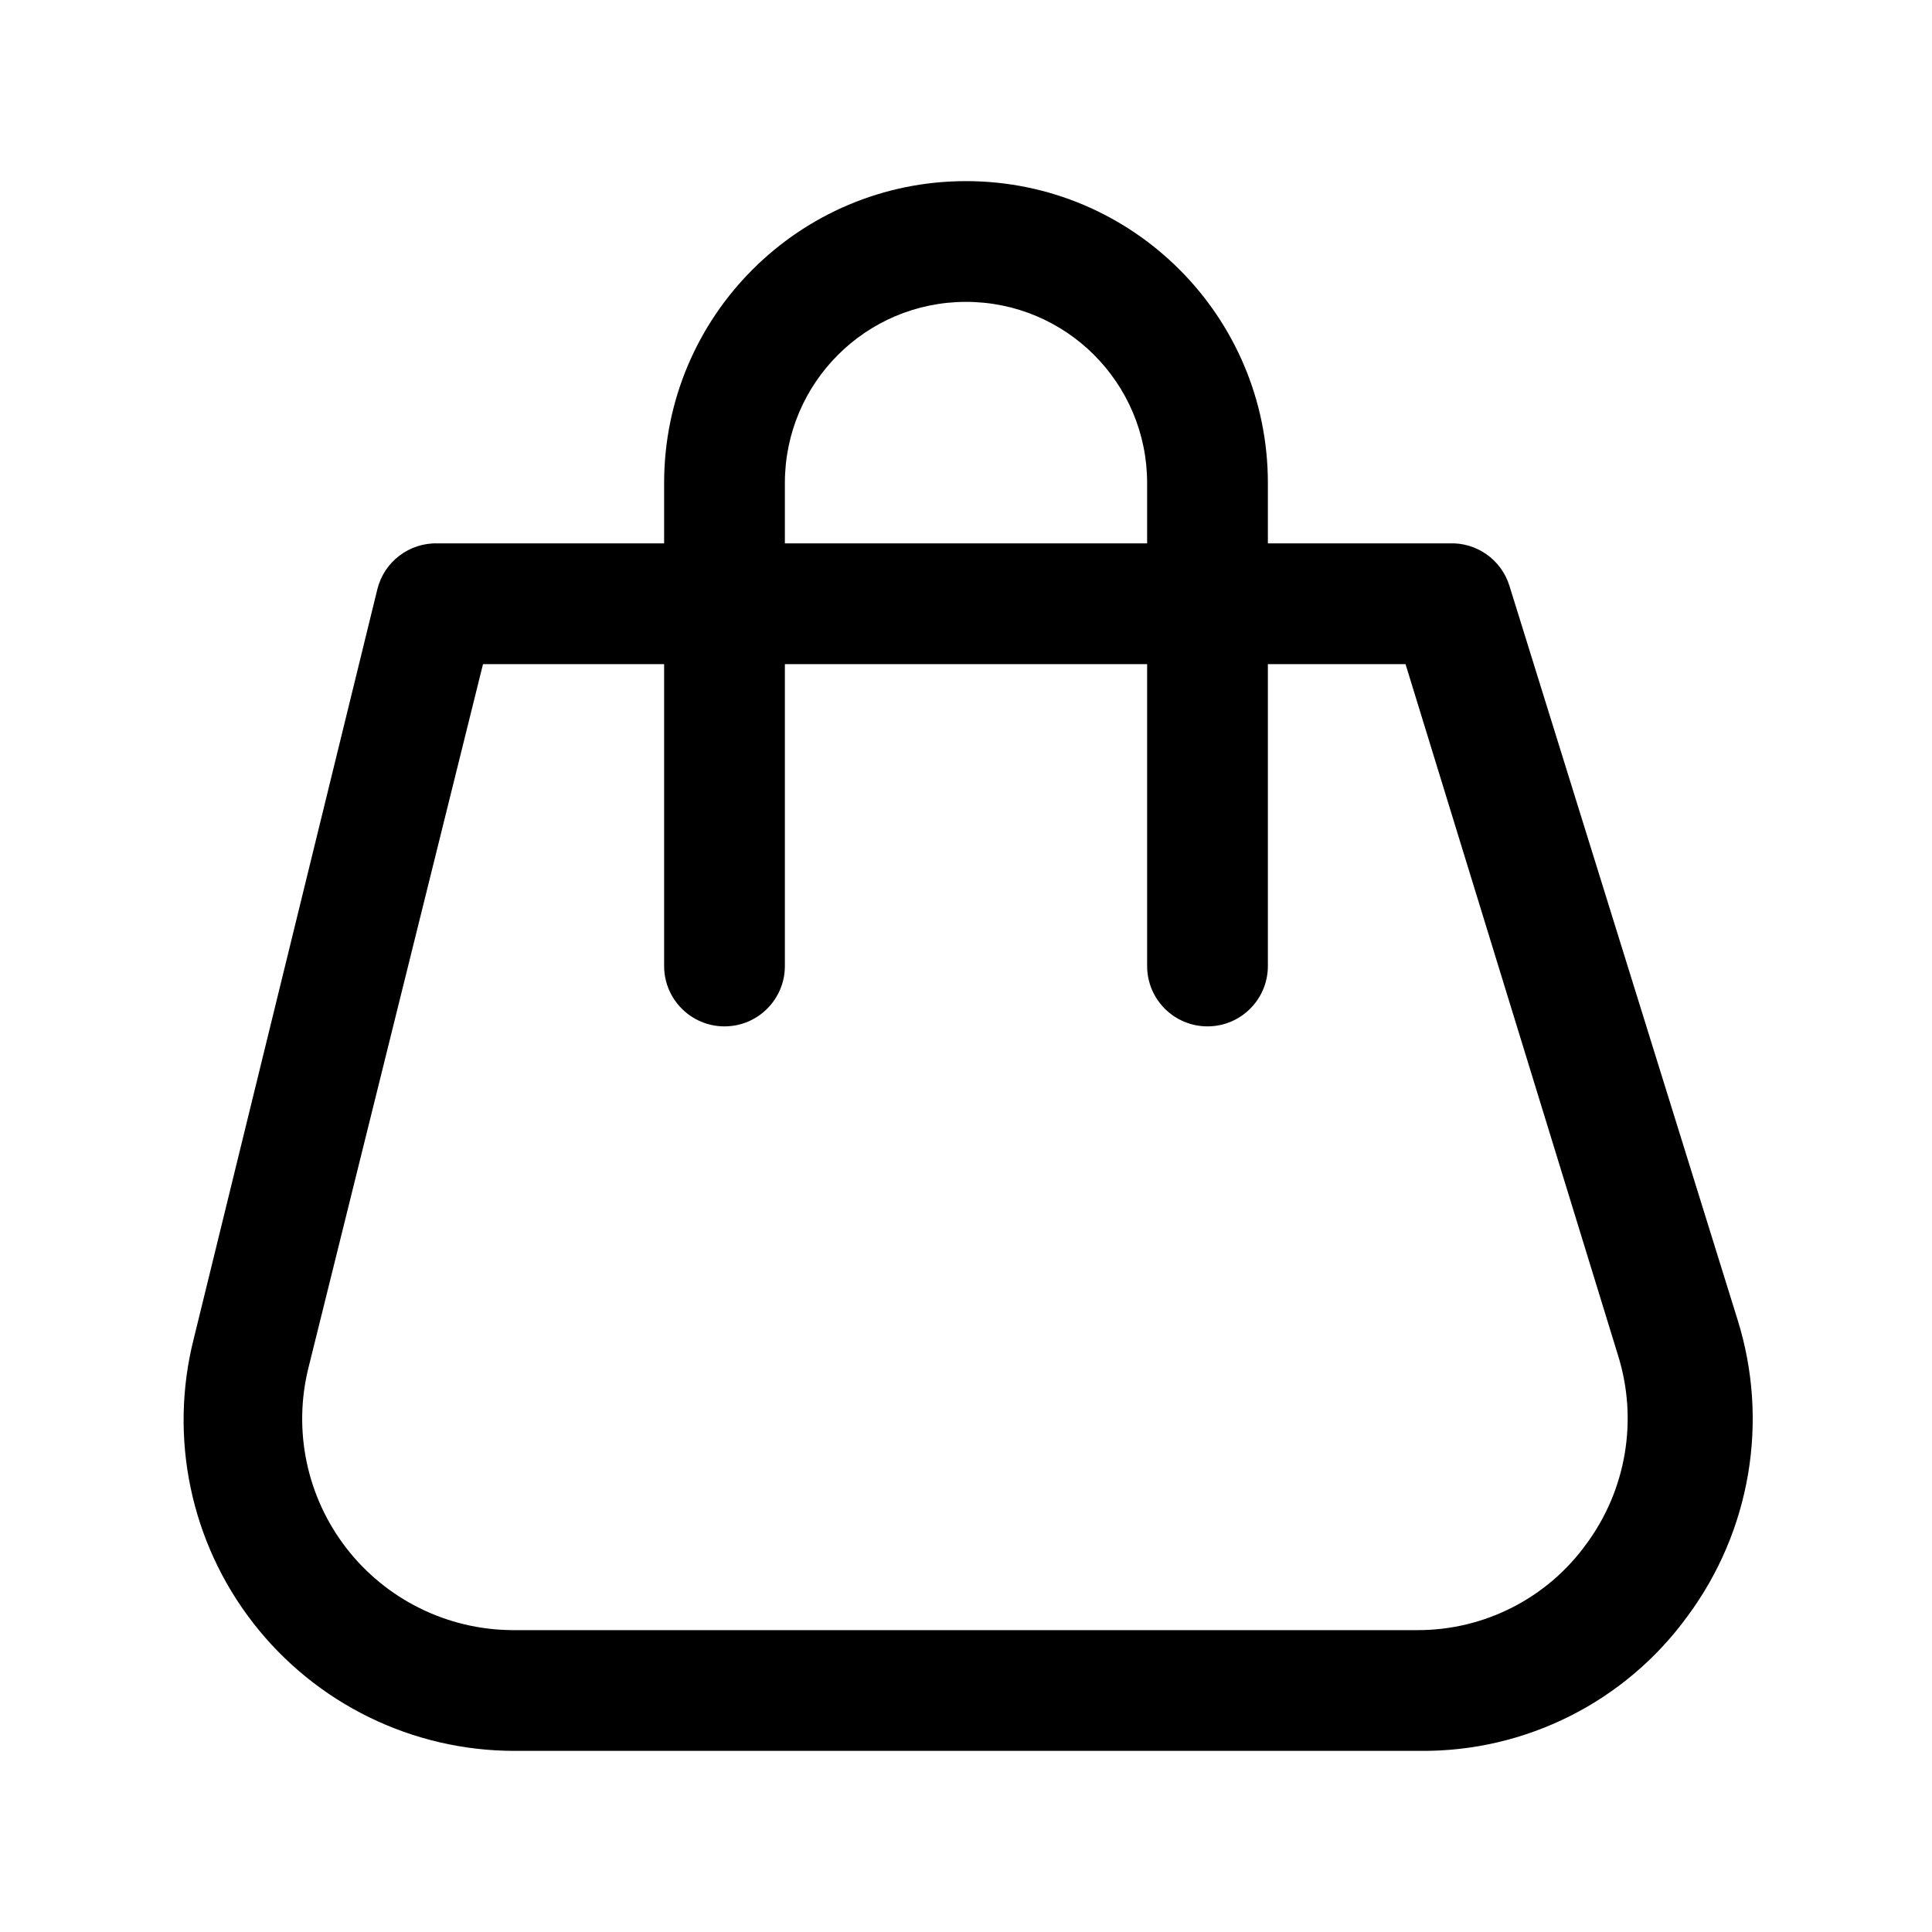
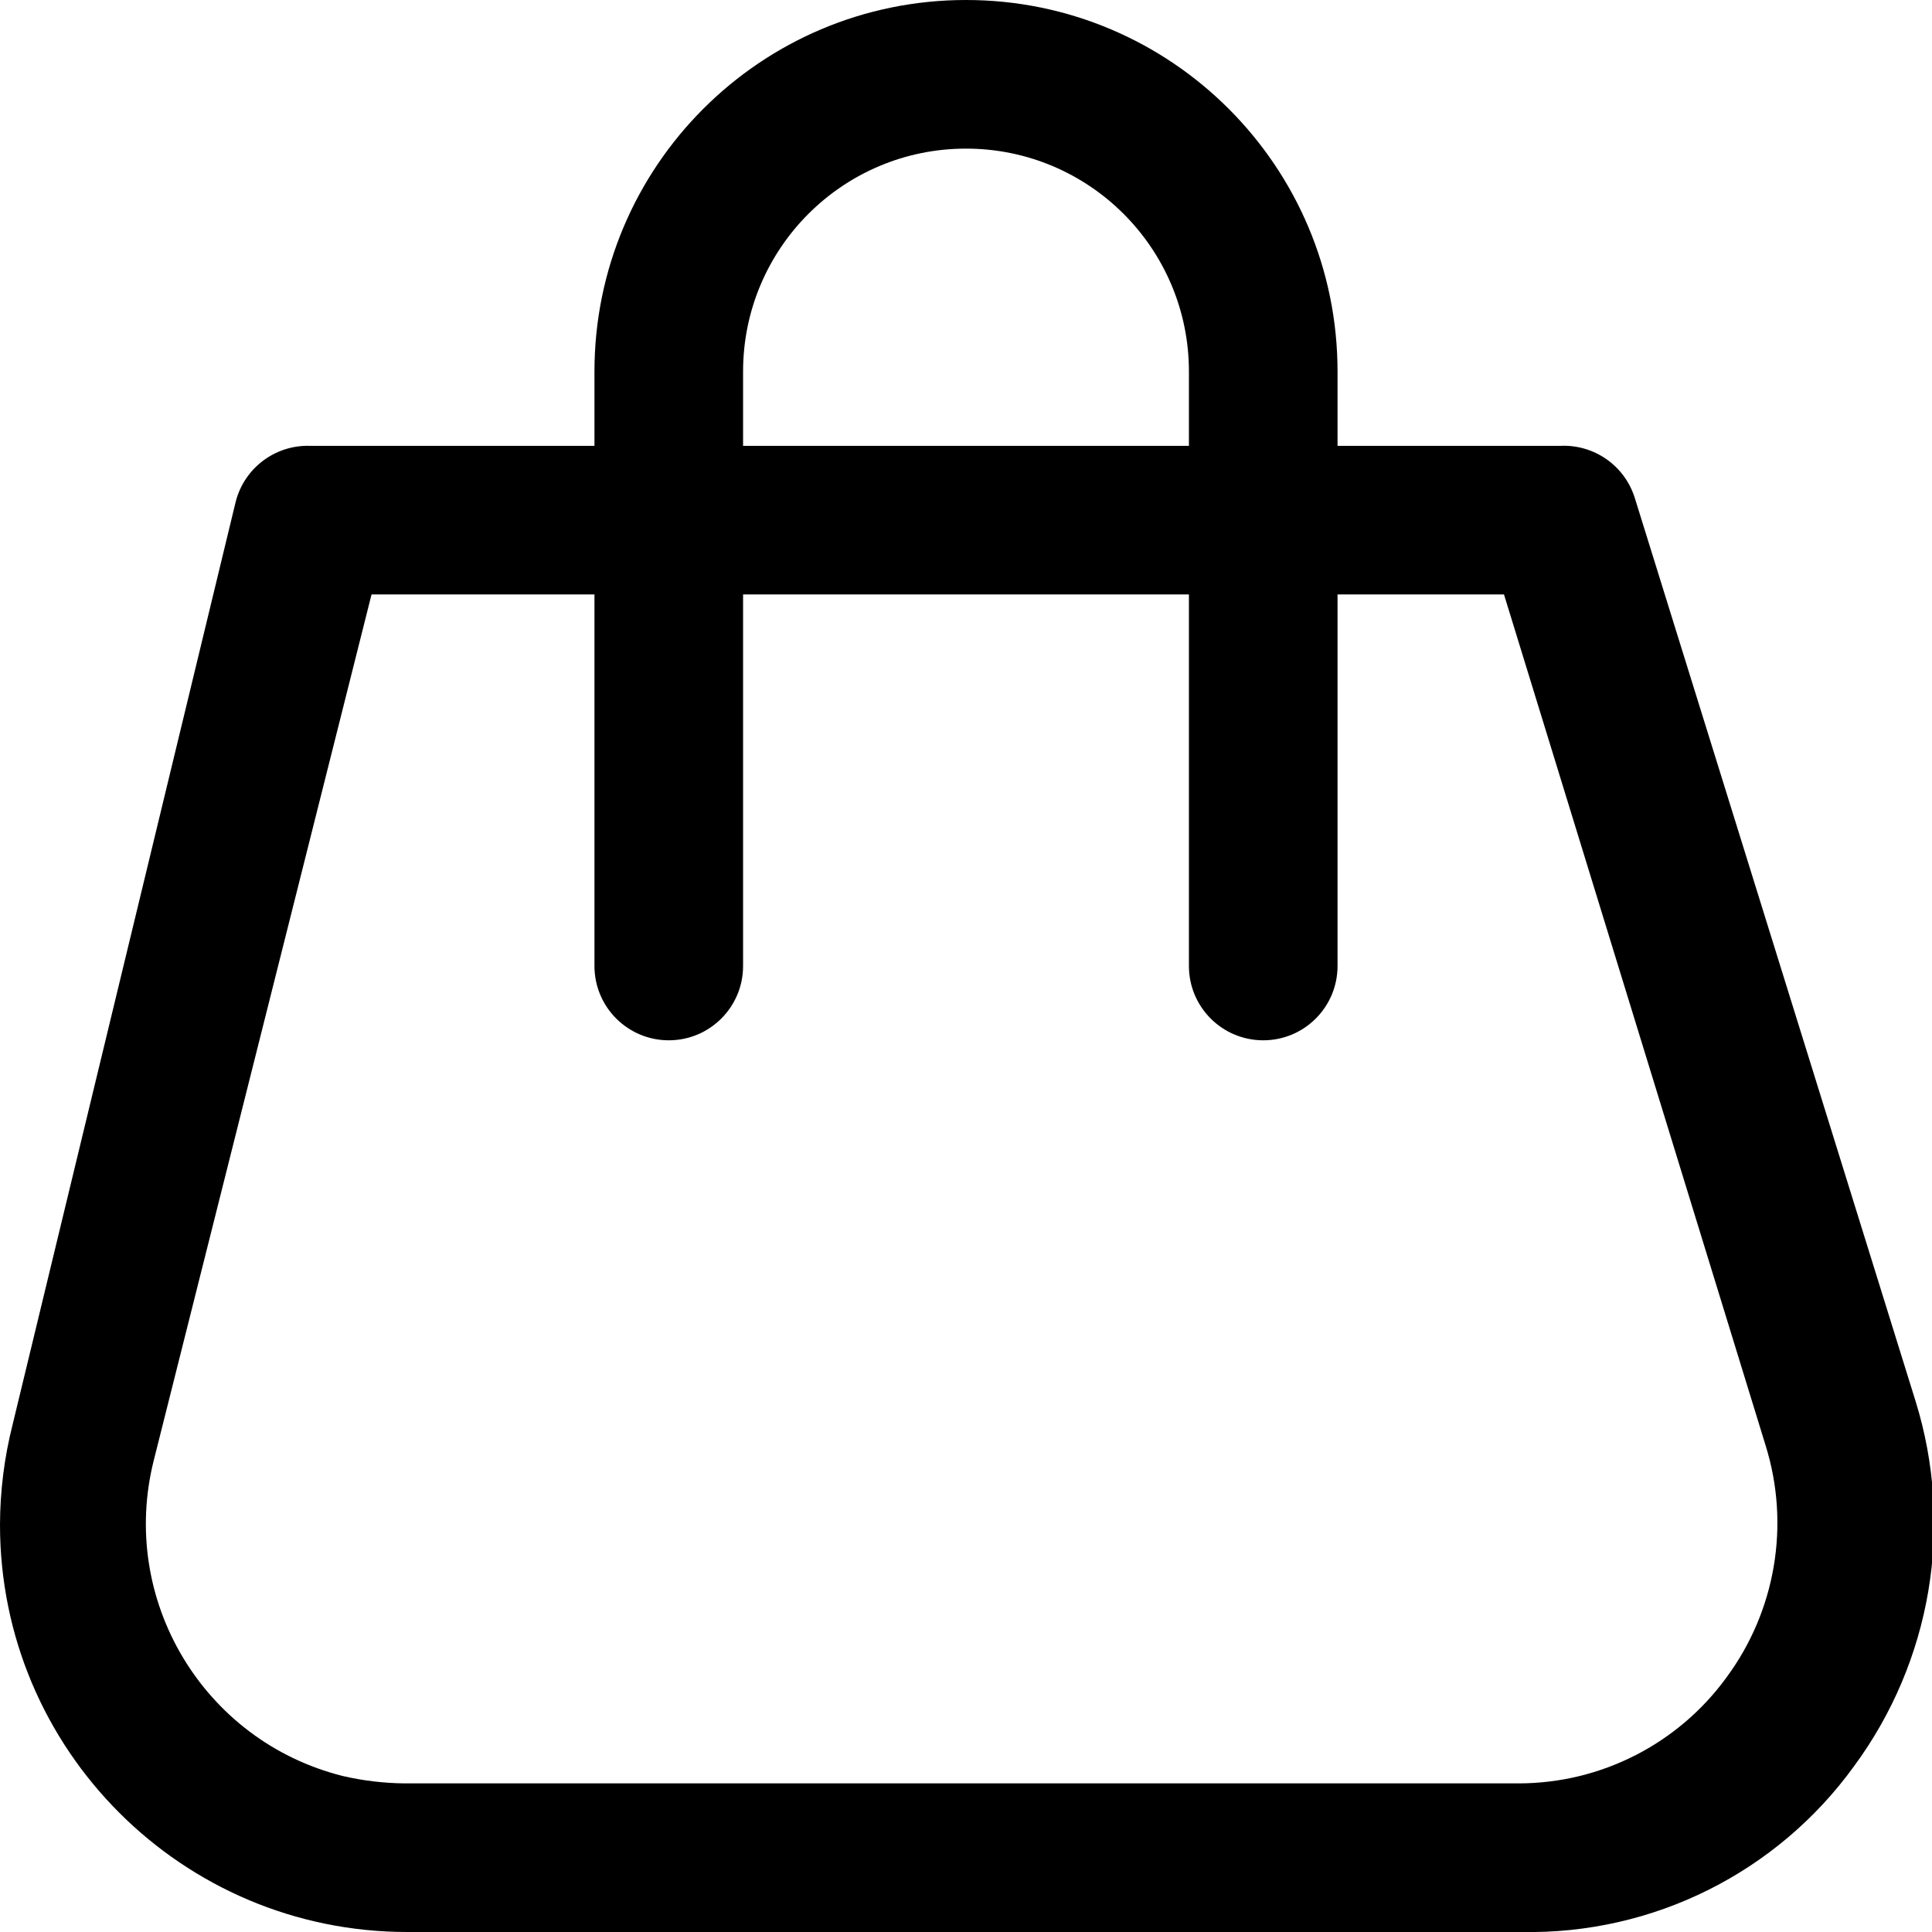
- <svg xmlns="http://www.w3.org/2000/svg" viewBox="0 0 32 32" fill="currentColor">
-   <path d="M23.52,29h-15a5.48,5.48,0,0,1-5.31-6.83L6.25,9.76a1,1,0,0,1,1-.76H24a1,1,0,0,1,1,.7l3.78,12.16a5.49,5.49,0,0,1-.83,4.91A5.41,5.41,0,0,1,23.52,29ZM8,11,5.11,22.65A3.5,3.5,0,0,0,8.48,27h15a3.44,3.44,0,0,0,2.79-1.42,3.5,3.5,0,0,0,.53-3.13L23.28,11Z" />
-   <path d="M20,17a1,1,0,0,1-1-1V8a3,3,0,0,0-6,0v8a1,1,0,0,1-2,0V8A5,5,0,0,1,21,8v8A1,1,0,0,1,20,17Z" />
-   <rect width="32" height="32" fill="none" />
+ <svg xmlns="http://www.w3.org/2000/svg" viewBox="0 0 25.99 26">
+   <g id="Layer_2" data-name="Layer 2">
+     <g id="Layer_1-2" data-name="Layer 1">
+       <path d="M20.48,26h-15A5.48,5.48,0,0,1,0,20.52a5.55,5.55,0,0,1,.17-1.35l3-12.41a1,1,0,0,1,1-.76H21a1,1,0,0,1,1,.7l3.78,12.16a5.52,5.52,0,0,1-.83,4.91A5.39,5.39,0,0,1,20.48,26ZM5,8,2.07,19.65A3.5,3.5,0,0,0,4.61,23.9a3.85,3.85,0,0,0,.83.1h15a3.46,3.46,0,0,0,2.79-1.42,3.5,3.5,0,0,0,.53-3.13L20.24,8Z" />
+       <path d="M17,14a1,1,0,0,1-1-1V5a3,3,0,0,0-6,0v8a1,1,0,1,1-2,0V5A5,5,0,0,1,18,5v8A1,1,0,0,1,17,14Z" />
+     </g>
+   </g>
</svg>
